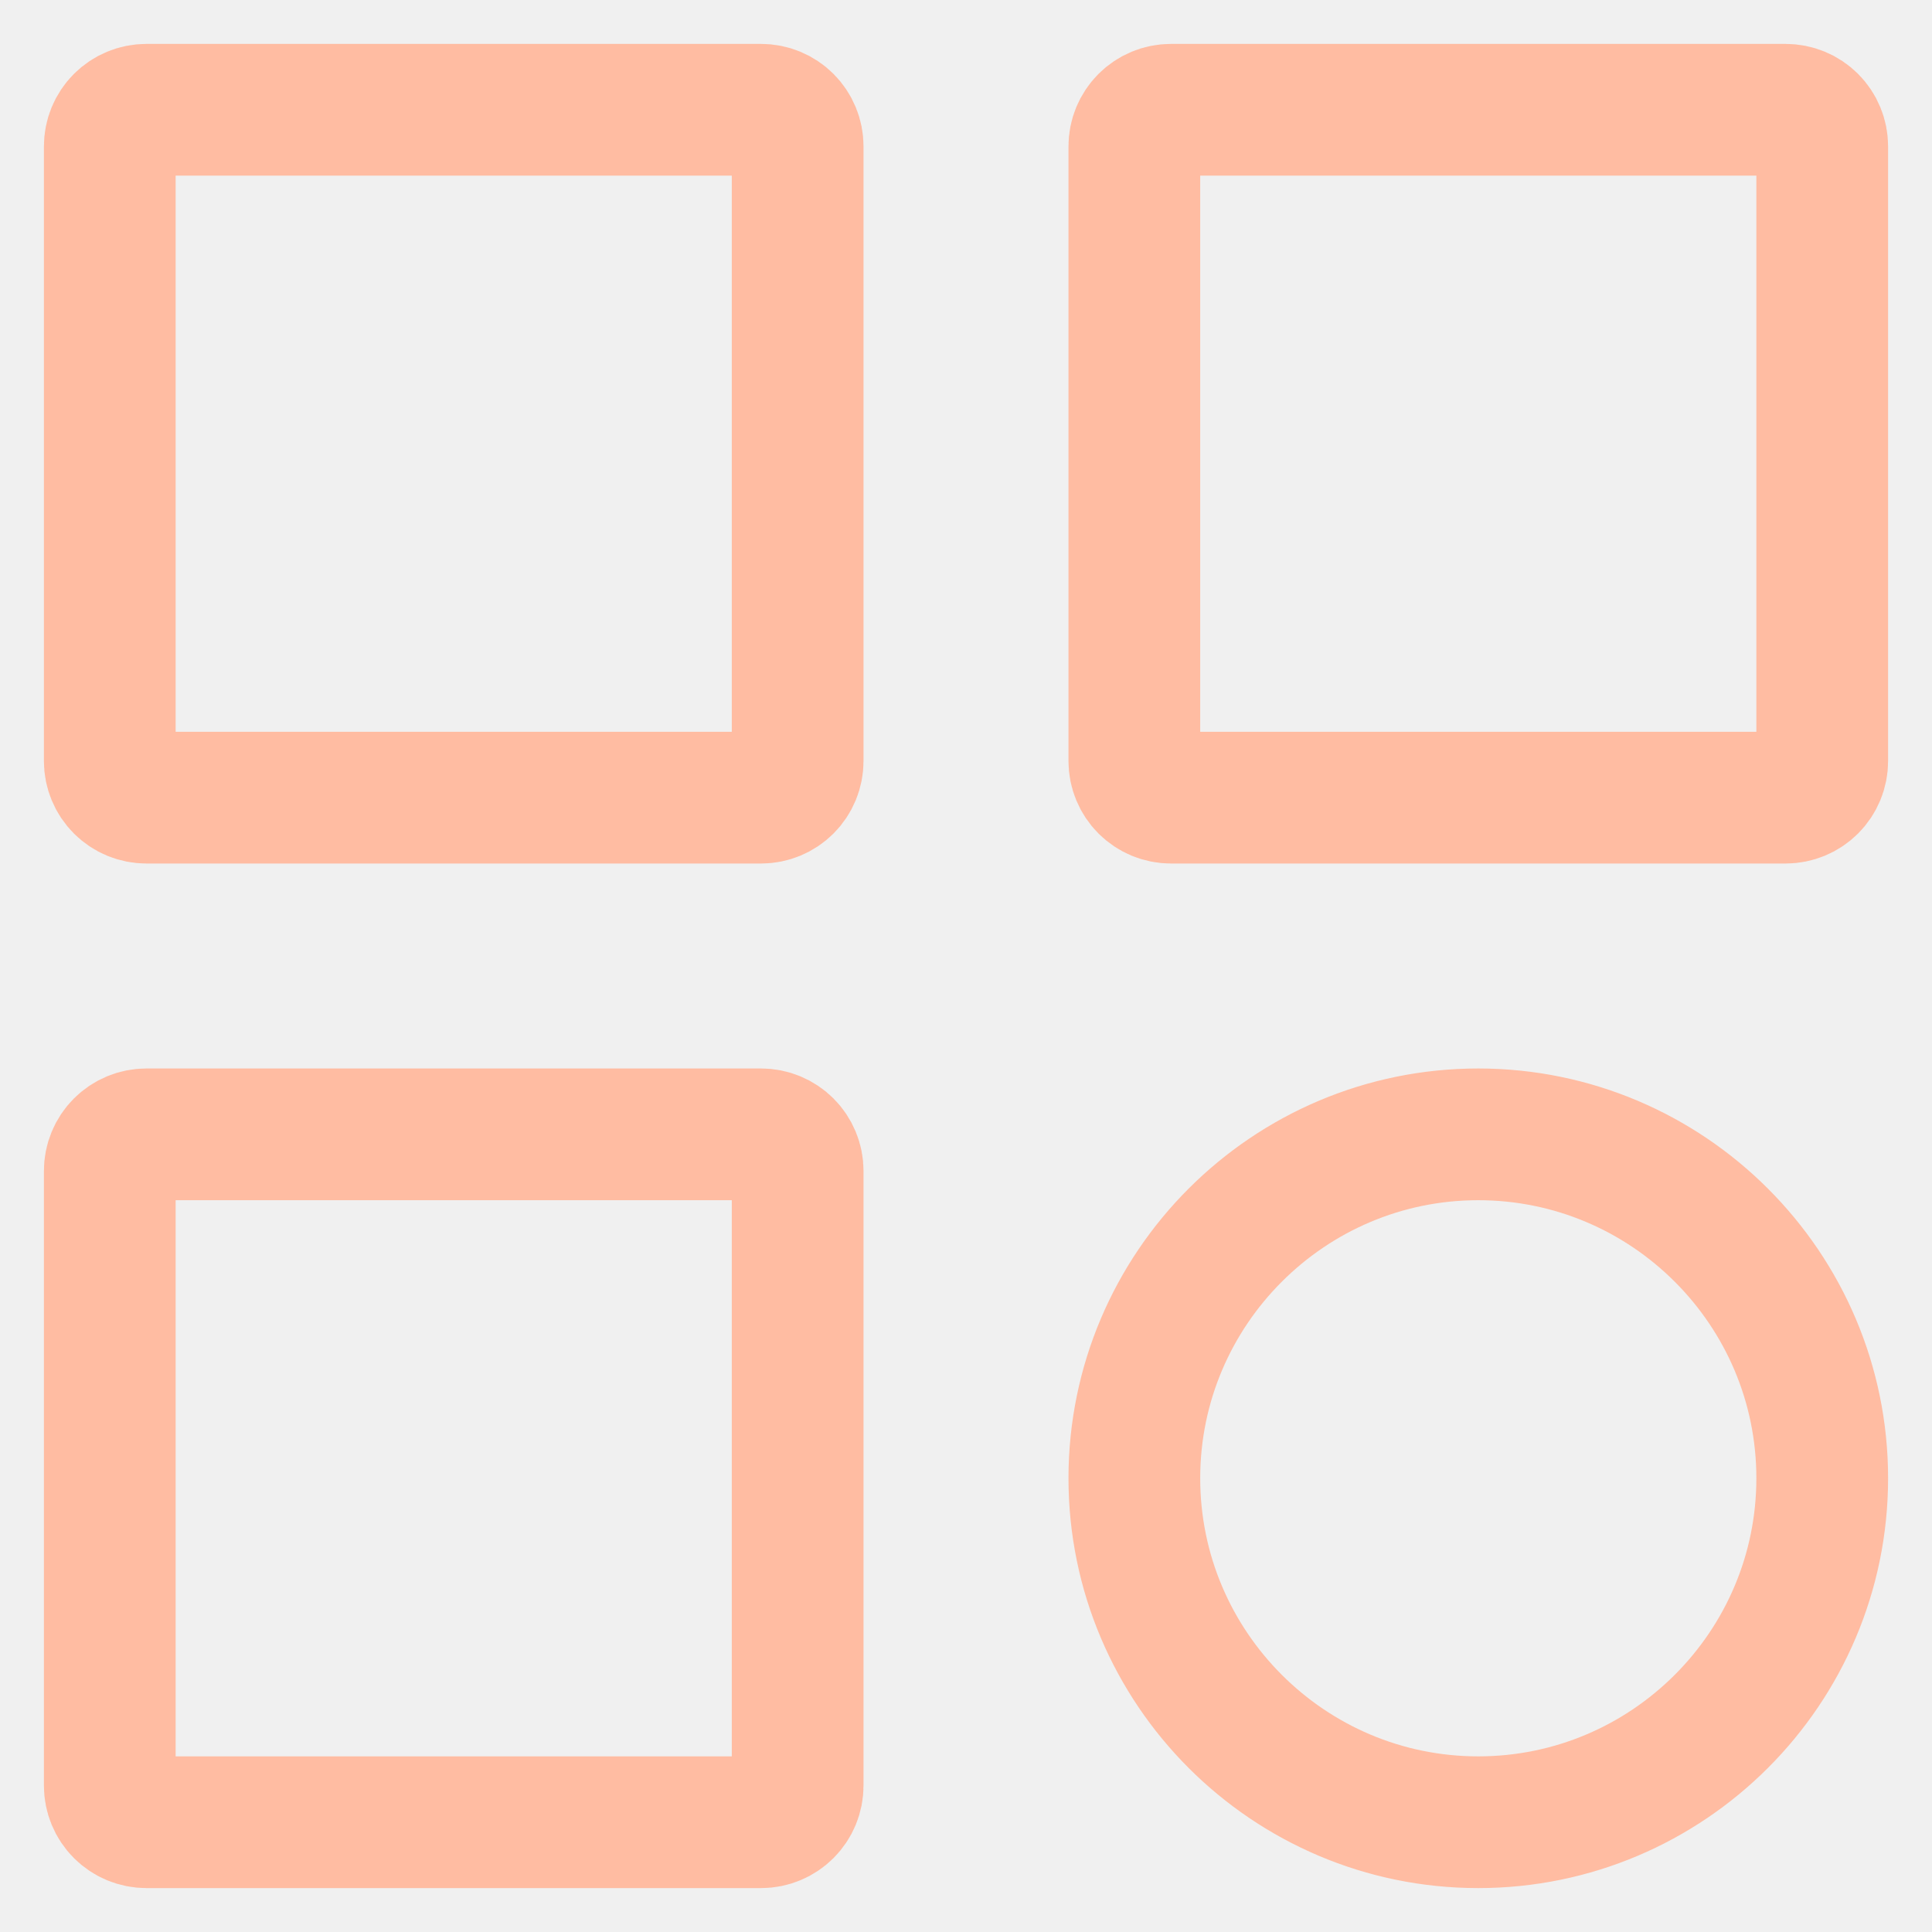
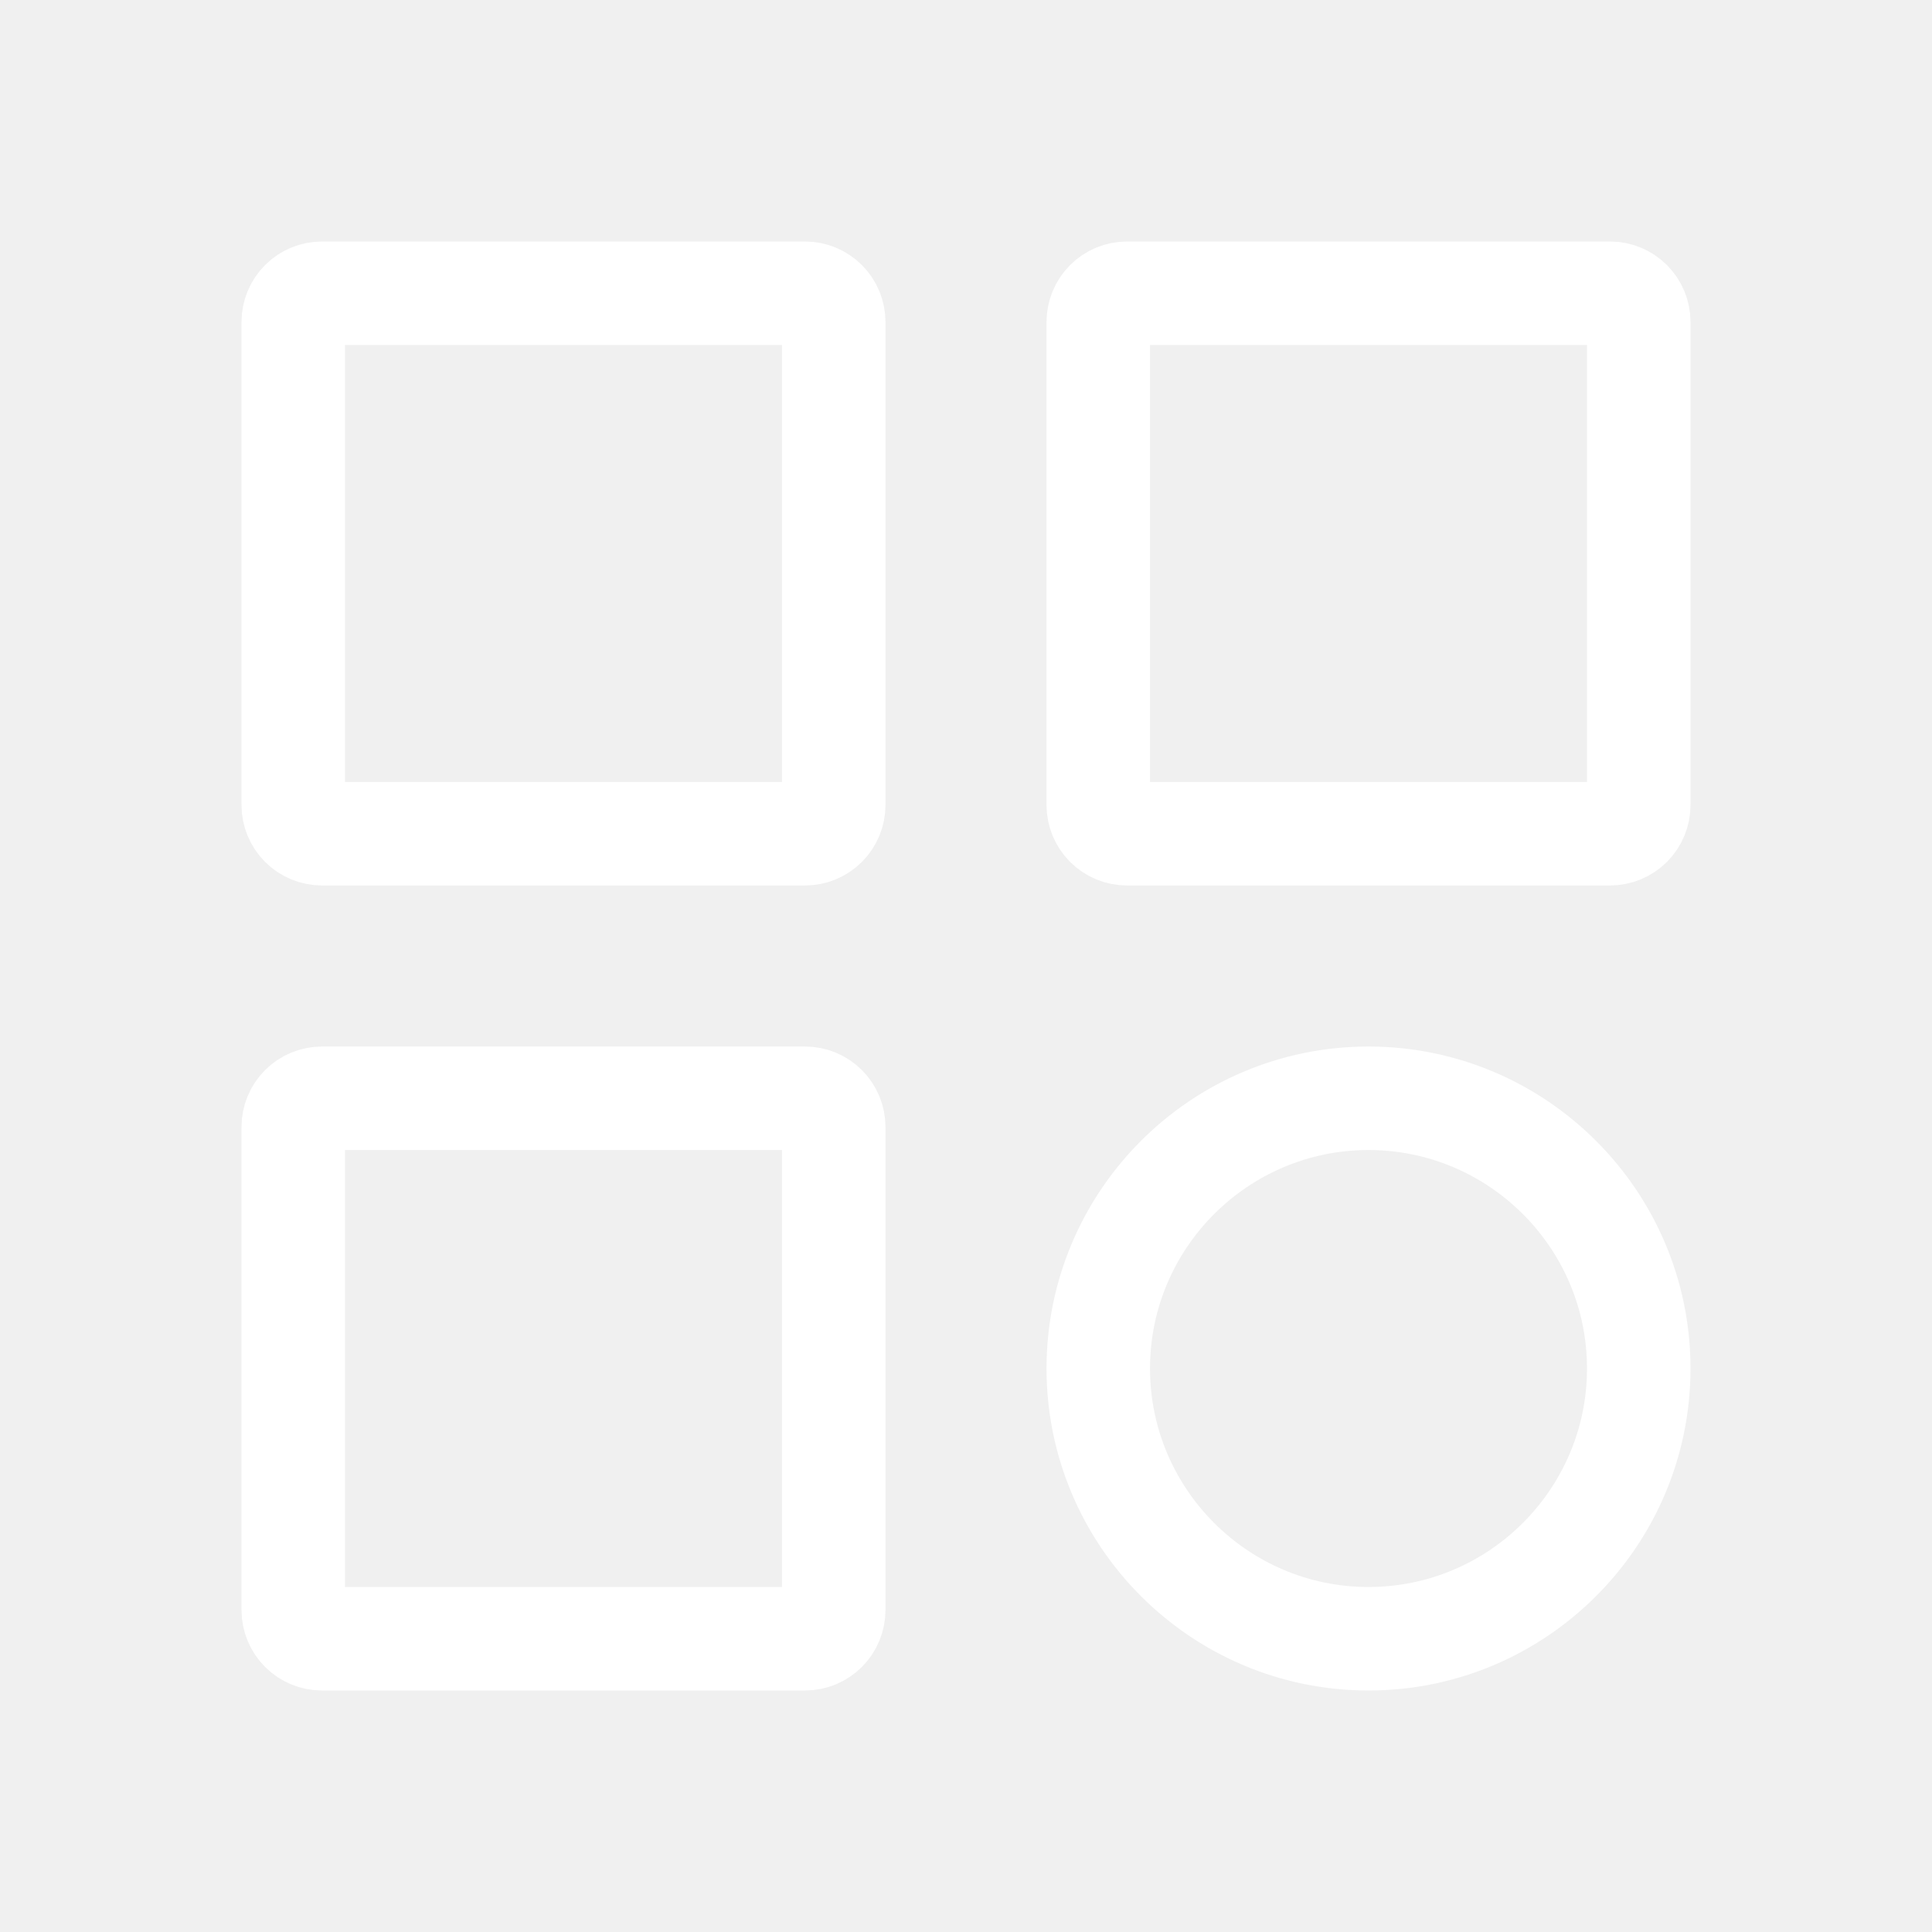
- <svg xmlns="http://www.w3.org/2000/svg" width="22" height="22" viewBox="0 0 22 22" fill="none">
-   <path d="M8.667 9.083H1.667C1.556 9.083 1.45 9.039 1.372 8.961C1.294 8.883 1.25 8.777 1.25 8.667V1.667C1.25 1.556 1.294 1.45 1.372 1.372C1.45 1.294 1.556 1.25 1.667 1.25H8.667C8.777 1.25 8.883 1.294 8.961 1.372C9.039 1.45 9.083 1.556 9.083 1.667V8.667C9.083 8.777 9.039 8.883 8.961 8.961C8.883 9.039 8.777 9.083 8.667 9.083ZM20.333 9.083H13.333C13.223 9.083 13.117 9.039 13.039 8.961C12.961 8.883 12.917 8.777 12.917 8.667V1.667C12.917 1.556 12.961 1.45 13.039 1.372C13.117 1.294 13.223 1.25 13.333 1.25H20.333C20.444 1.25 20.55 1.294 20.628 1.372C20.706 1.45 20.75 1.556 20.75 1.667V8.667C20.75 8.777 20.706 8.883 20.628 8.961C20.55 9.039 20.444 9.083 20.333 9.083ZM8.667 20.75H1.667C1.556 20.75 1.45 20.706 1.372 20.628C1.294 20.55 1.25 20.444 1.25 20.333V13.333C1.25 13.223 1.294 13.117 1.372 13.039C1.45 12.961 1.556 12.917 1.667 12.917H8.667C8.777 12.917 8.883 12.961 8.961 13.039C9.039 13.117 9.083 13.223 9.083 13.333V20.333C9.083 20.444 9.039 20.55 8.961 20.628C8.883 20.706 8.777 20.75 8.667 20.75ZM20.75 16.833C20.75 18.993 18.993 20.75 16.833 20.75C14.674 20.75 12.917 18.993 12.917 16.833C12.917 14.674 14.674 12.917 16.833 12.917C18.993 12.917 20.75 14.674 20.75 16.833Z" stroke="#FFBCA2" stroke-width="1.5" />
+ <svg xmlns="http://www.w3.org/2000/svg" width="28" height="28" viewBox="0 0 28 28" fill="none">
+   <path d="M11.667 12.083H4.667C4.556 12.083 4.45 12.039 4.372 11.961C4.294 11.883 4.25 11.777 4.25 11.667V4.667C4.25 4.556 4.294 4.45 4.372 4.372C4.45 4.294 4.556 4.25 4.667 4.25H11.667C11.777 4.25 11.883 4.294 11.961 4.372C12.039 4.45 12.083 4.556 12.083 4.667V11.667C12.083 11.777 12.039 11.883 11.961 11.961C11.883 12.039 11.777 12.083 11.667 12.083ZM23.333 12.083H16.333C16.223 12.083 16.117 12.039 16.039 11.961C15.961 11.883 15.917 11.777 15.917 11.667V4.667C15.917 4.556 15.961 4.45 16.039 4.372C16.117 4.294 16.223 4.25 16.333 4.25H23.333C23.444 4.25 23.55 4.294 23.628 4.372C23.706 4.45 23.75 4.556 23.75 4.667V11.667C23.75 11.777 23.706 11.883 23.628 11.961C23.55 12.039 23.444 12.083 23.333 12.083ZM11.667 23.75H4.667C4.556 23.75 4.45 23.706 4.372 23.628C4.294 23.55 4.25 23.444 4.25 23.333V16.333C4.25 16.223 4.294 16.117 4.372 16.039C4.45 15.961 4.556 15.917 4.667 15.917H11.667C11.777 15.917 11.883 15.961 11.961 16.039C12.039 16.117 12.083 16.223 12.083 16.333V23.333C12.083 23.444 12.039 23.55 11.961 23.628C11.883 23.706 11.777 23.75 11.667 23.75ZM23.75 19.833C23.75 21.993 21.993 23.75 19.833 23.75C17.674 23.75 15.917 21.993 15.917 19.833C15.917 17.674 17.674 15.917 19.833 15.917C21.993 15.917 23.75 17.674 23.75 19.833Z" stroke="white" stroke-width="1.5" />
</svg>
